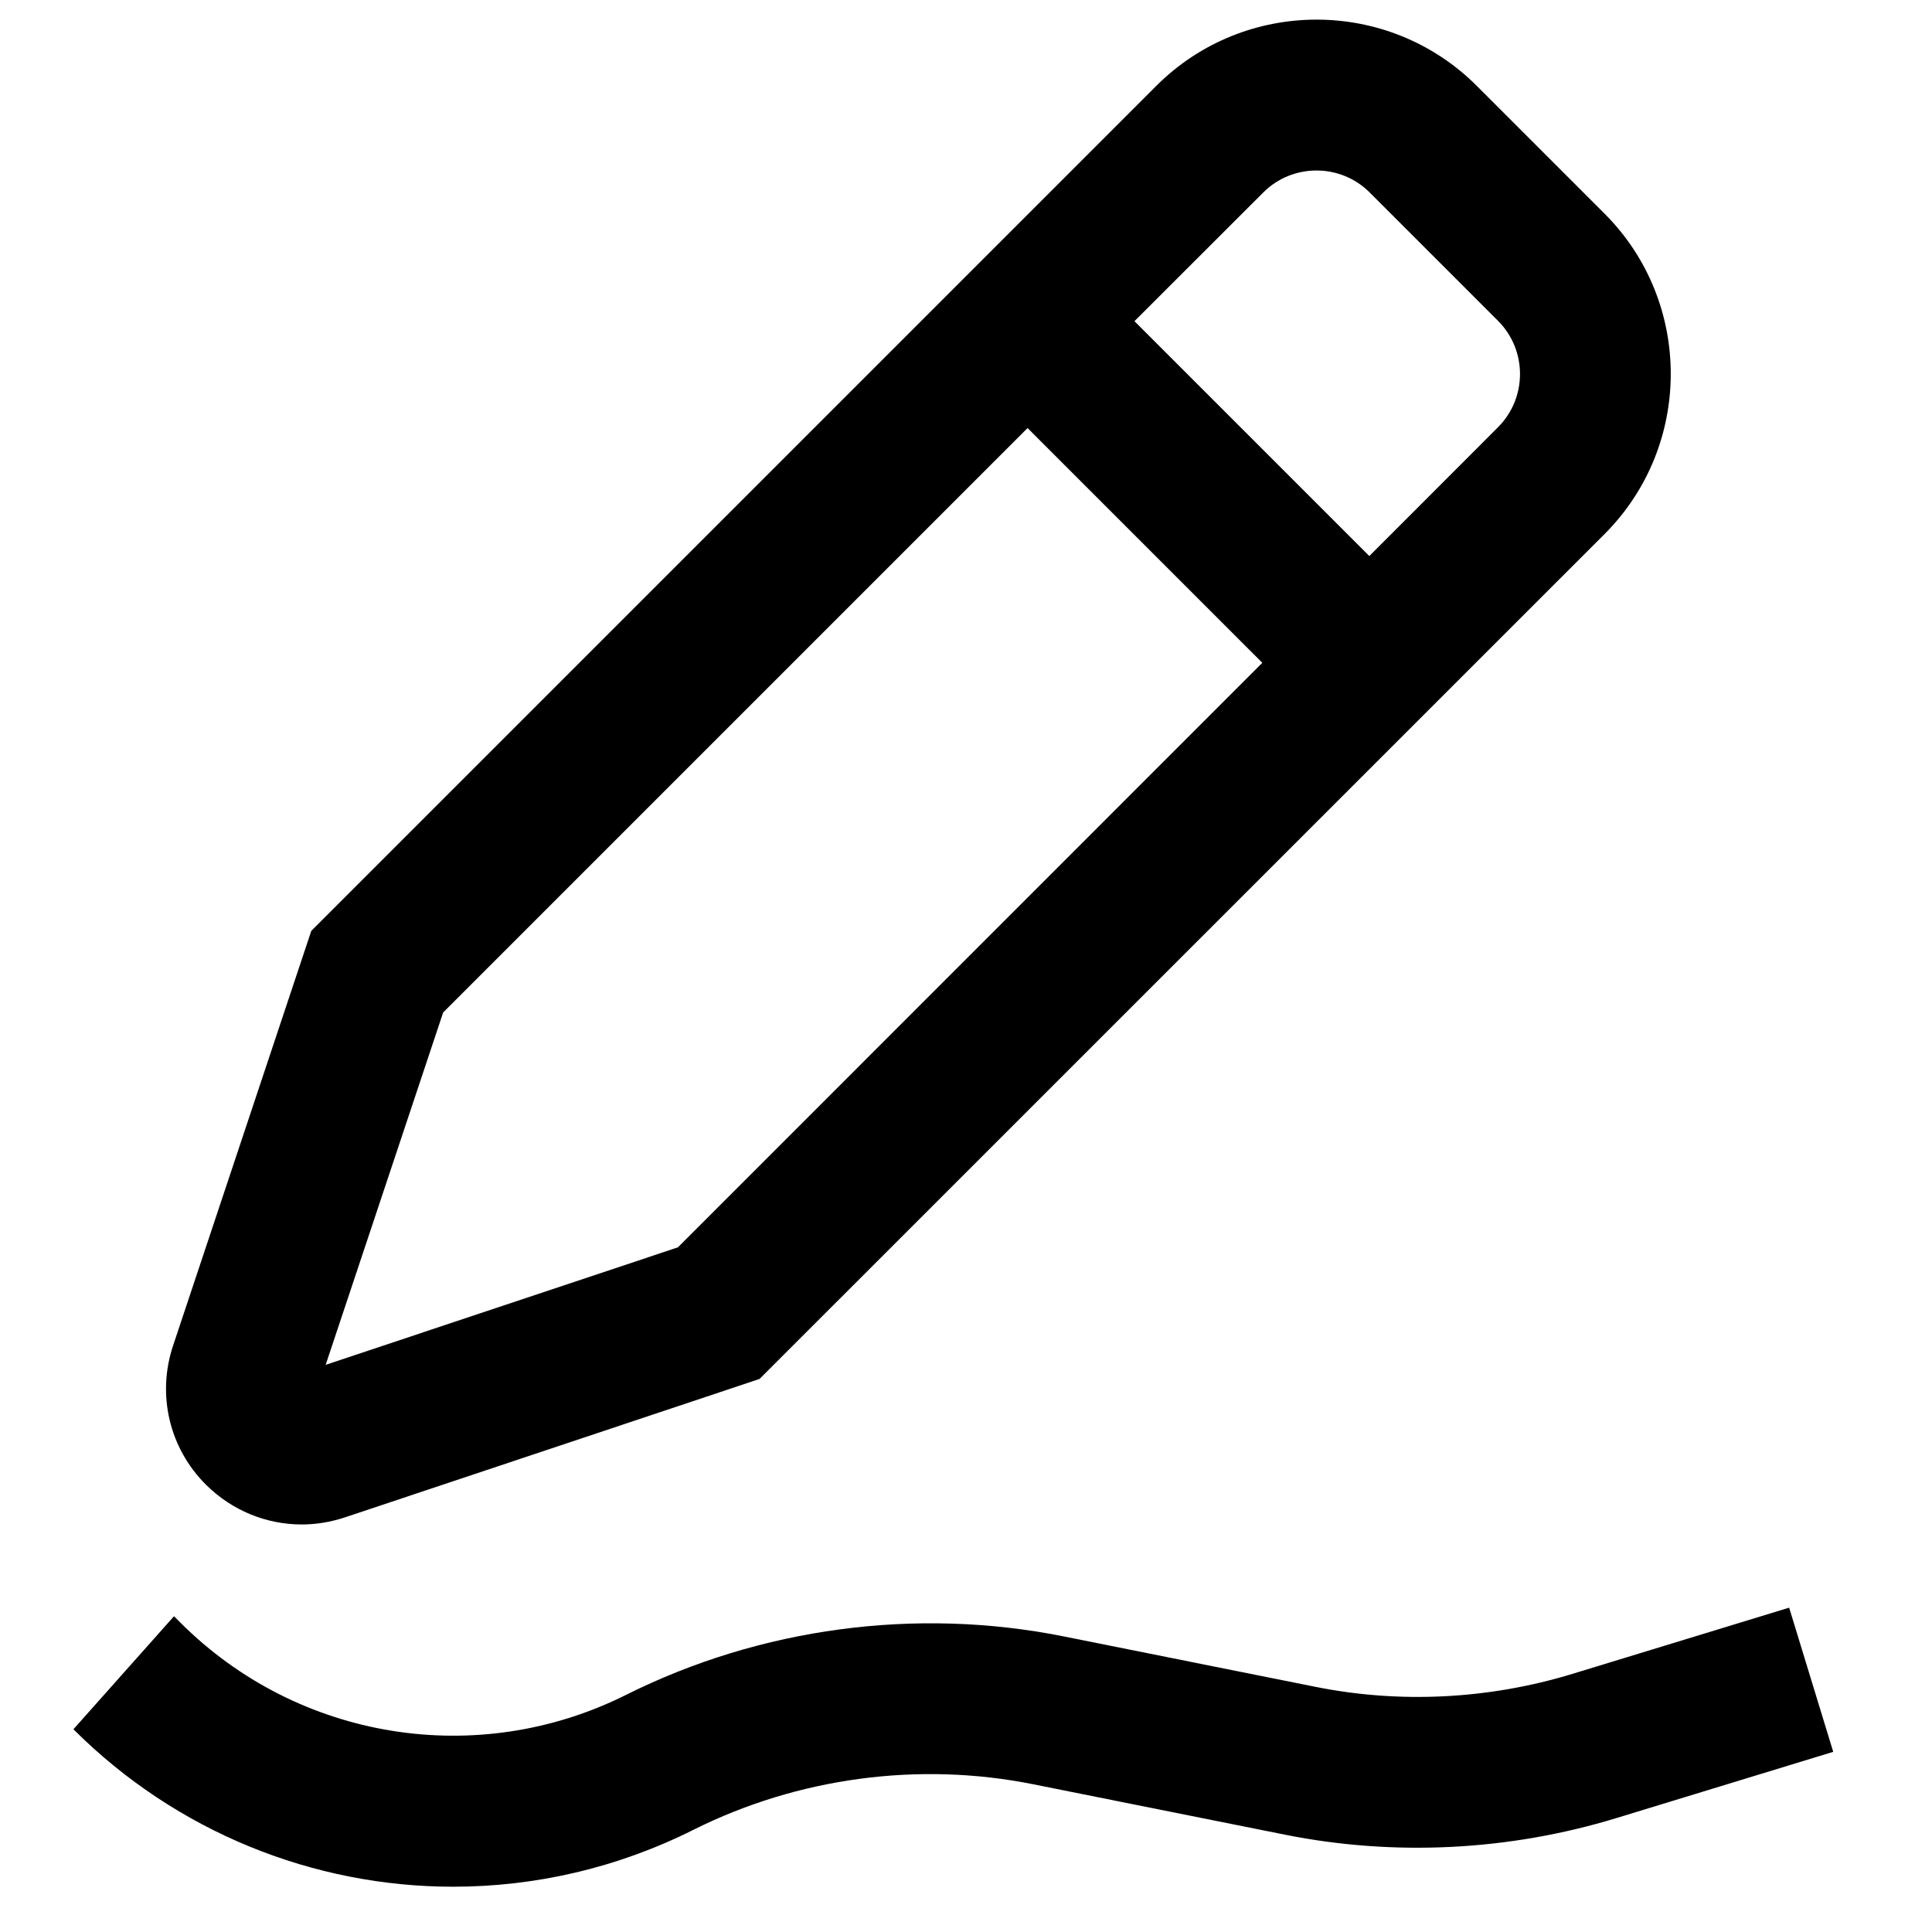
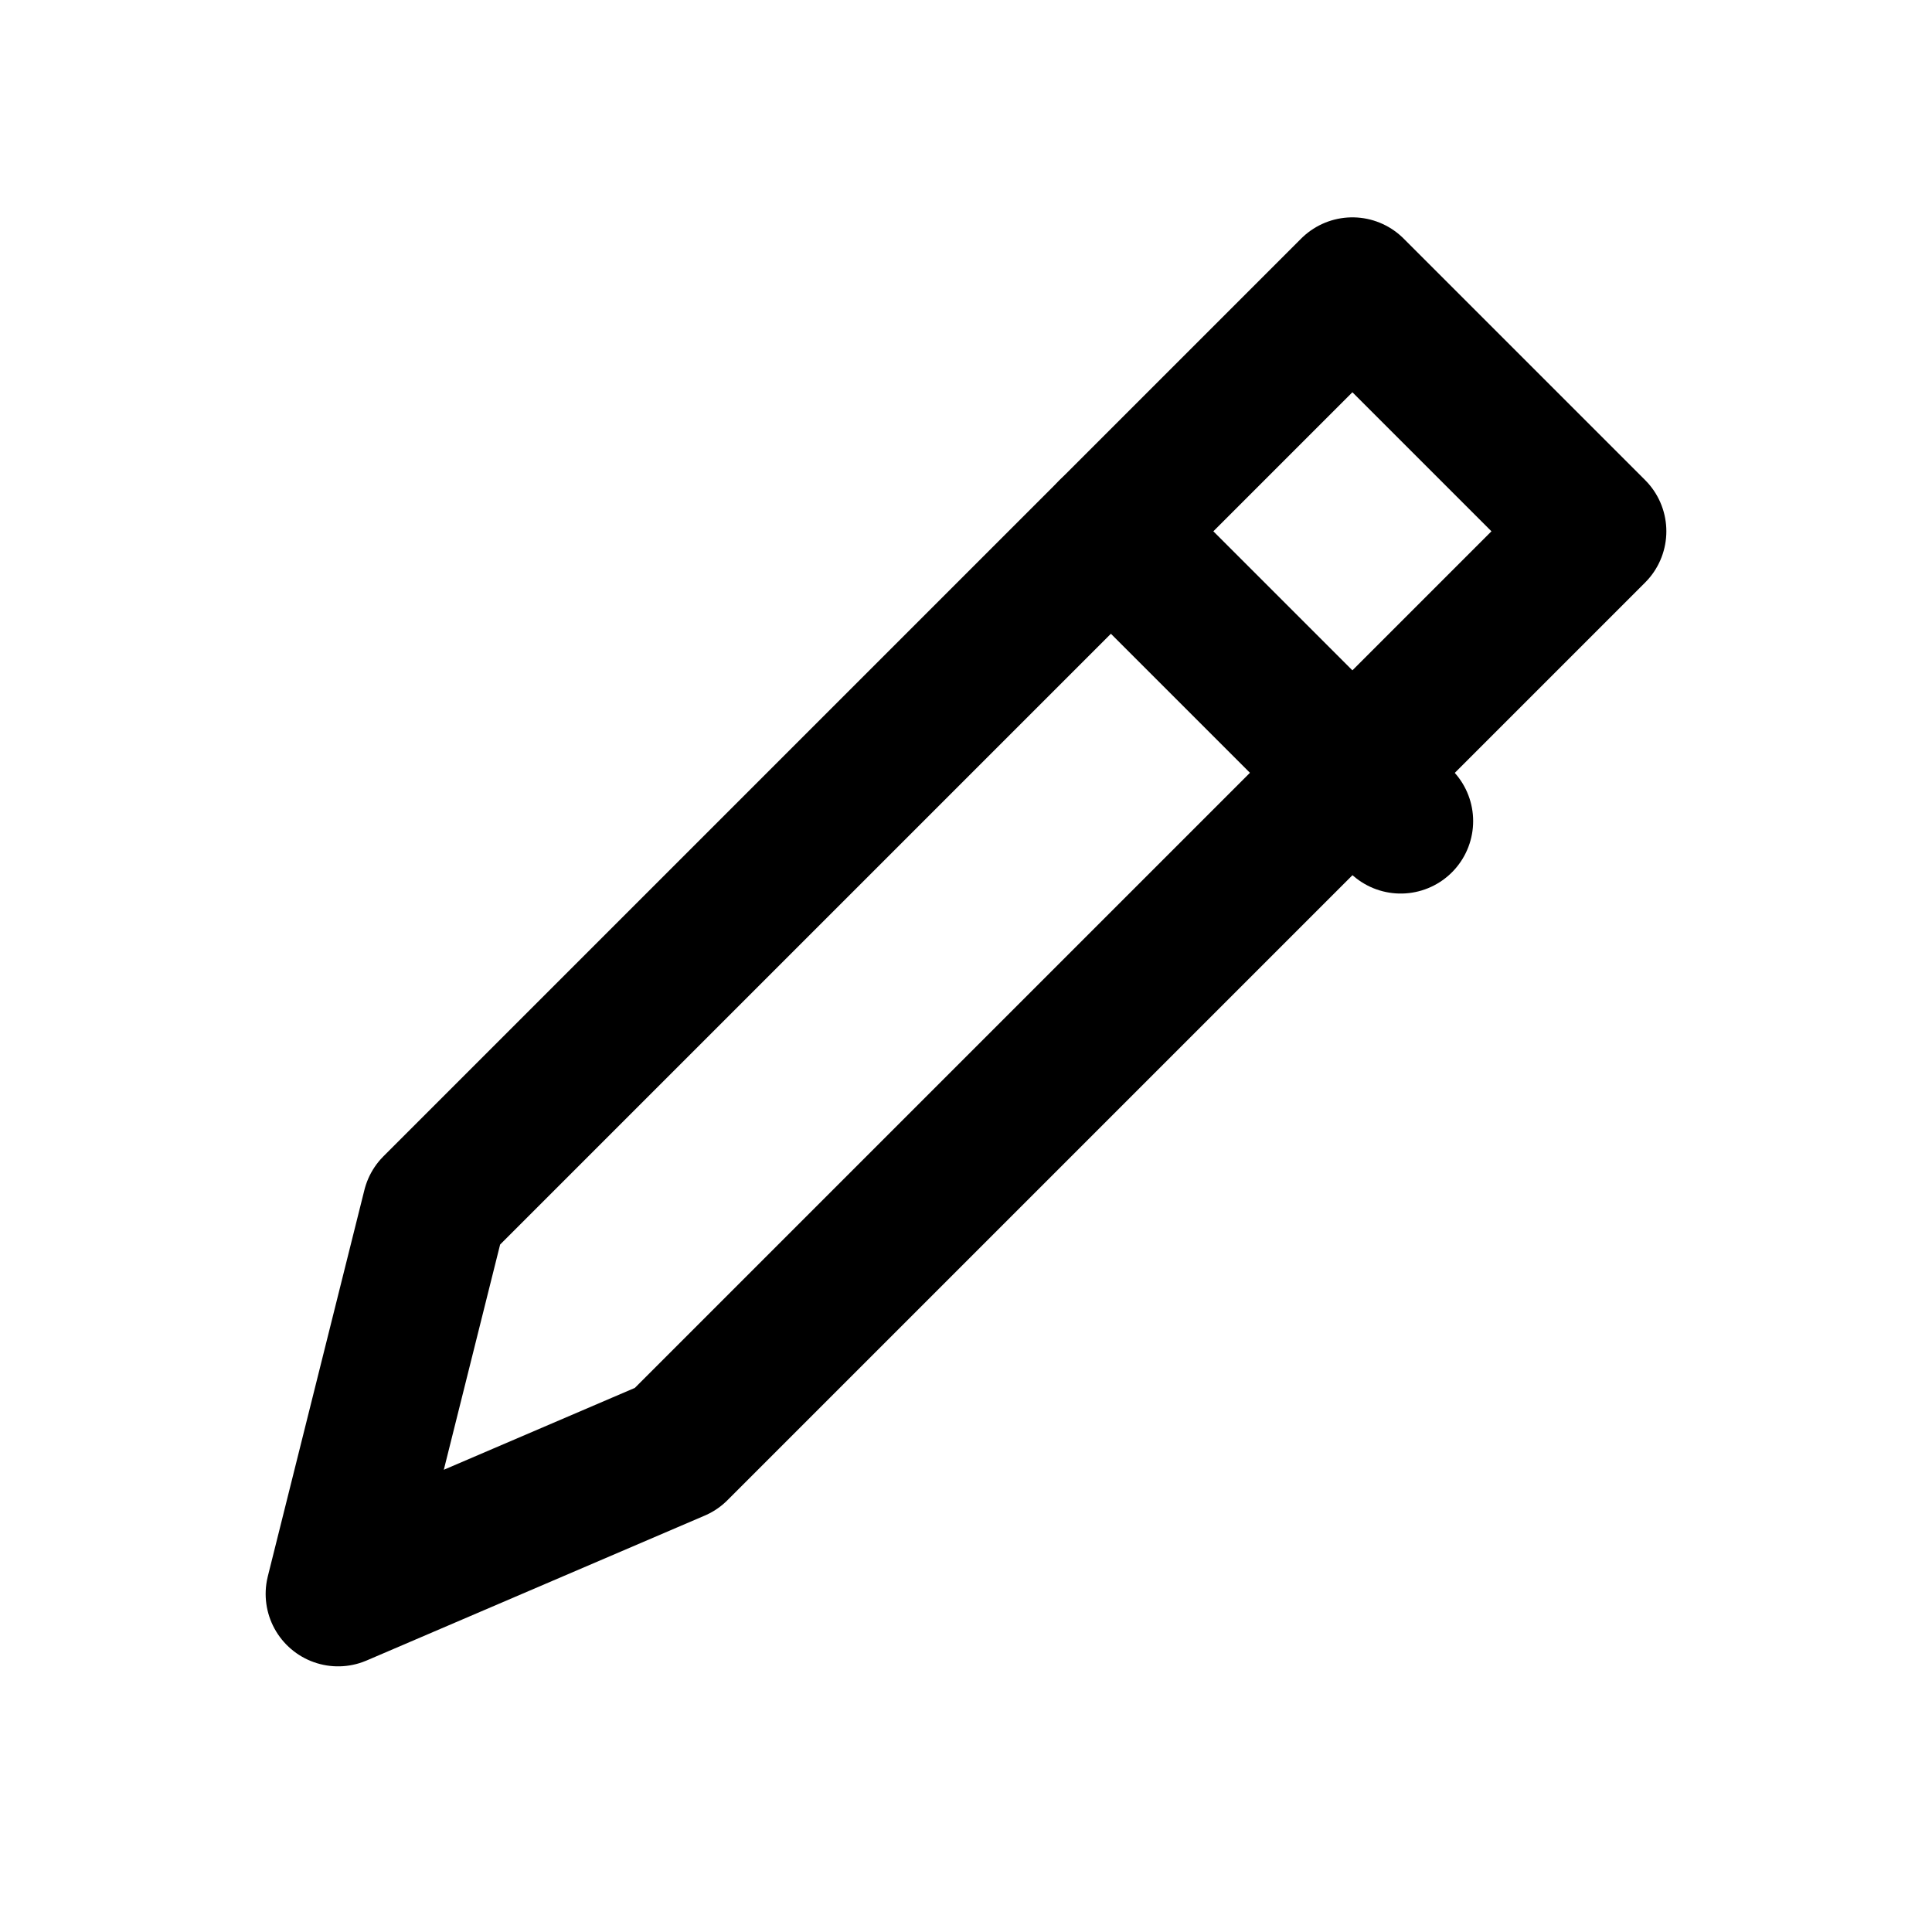
- <svg xmlns="http://www.w3.org/2000/svg" width="16" height="16" viewBox="0 0 16 16" fill="none">
-   <path d="M2.499 12.625C2.619 12.625 2.739 12.605 2.857 12.566L6.29 11.42L13.289 4.422C14.019 3.691 14.019 2.501 13.289 1.77L12.229 0.71C11.497 -0.02 10.309 -0.02 9.577 0.71L2.578 7.709L1.433 11.145C1.298 11.551 1.402 11.993 1.705 12.295C1.921 12.51 2.206 12.625 2.499 12.625ZM10.461 1.595C10.703 1.351 11.102 1.351 11.344 1.595L12.405 2.656C12.649 2.899 12.649 3.296 12.405 3.539L11.34 4.605L9.395 2.66L10.461 1.595ZM3.67 8.385L8.51 3.545L10.454 5.489L5.614 10.33L2.697 11.303L3.67 8.385Z" fill="black" />
-   <path d="M14.817 13.314L13.023 13.862C12.331 14.073 11.591 14.111 10.886 13.968L8.804 13.551C7.585 13.308 6.298 13.48 5.185 14.036C3.953 14.652 2.467 14.412 1.492 13.436L1.441 13.385L0.608 14.321C1.463 15.175 2.6 15.625 3.753 15.625C4.429 15.625 5.11 15.471 5.744 15.153C6.609 14.721 7.609 14.586 8.559 14.777L10.641 15.194C11.551 15.376 12.501 15.327 13.388 15.056L15.182 14.508L14.817 13.314Z" fill="black" />
+ <svg xmlns="http://www.w3.org/2000/svg" viewBox="0 0 20 20" fill="none" stroke="currentColor" stroke-width="1.5" stroke-linecap="round" stroke-linejoin="round">
+   <path d="M3.5 16.5l1-4L14 3l2.5 2.5L7 15l-3.5 1.5z" />
+   <line x1="11.5" y1="5.5" x2="14.5" y2="8.5" />
</svg>
